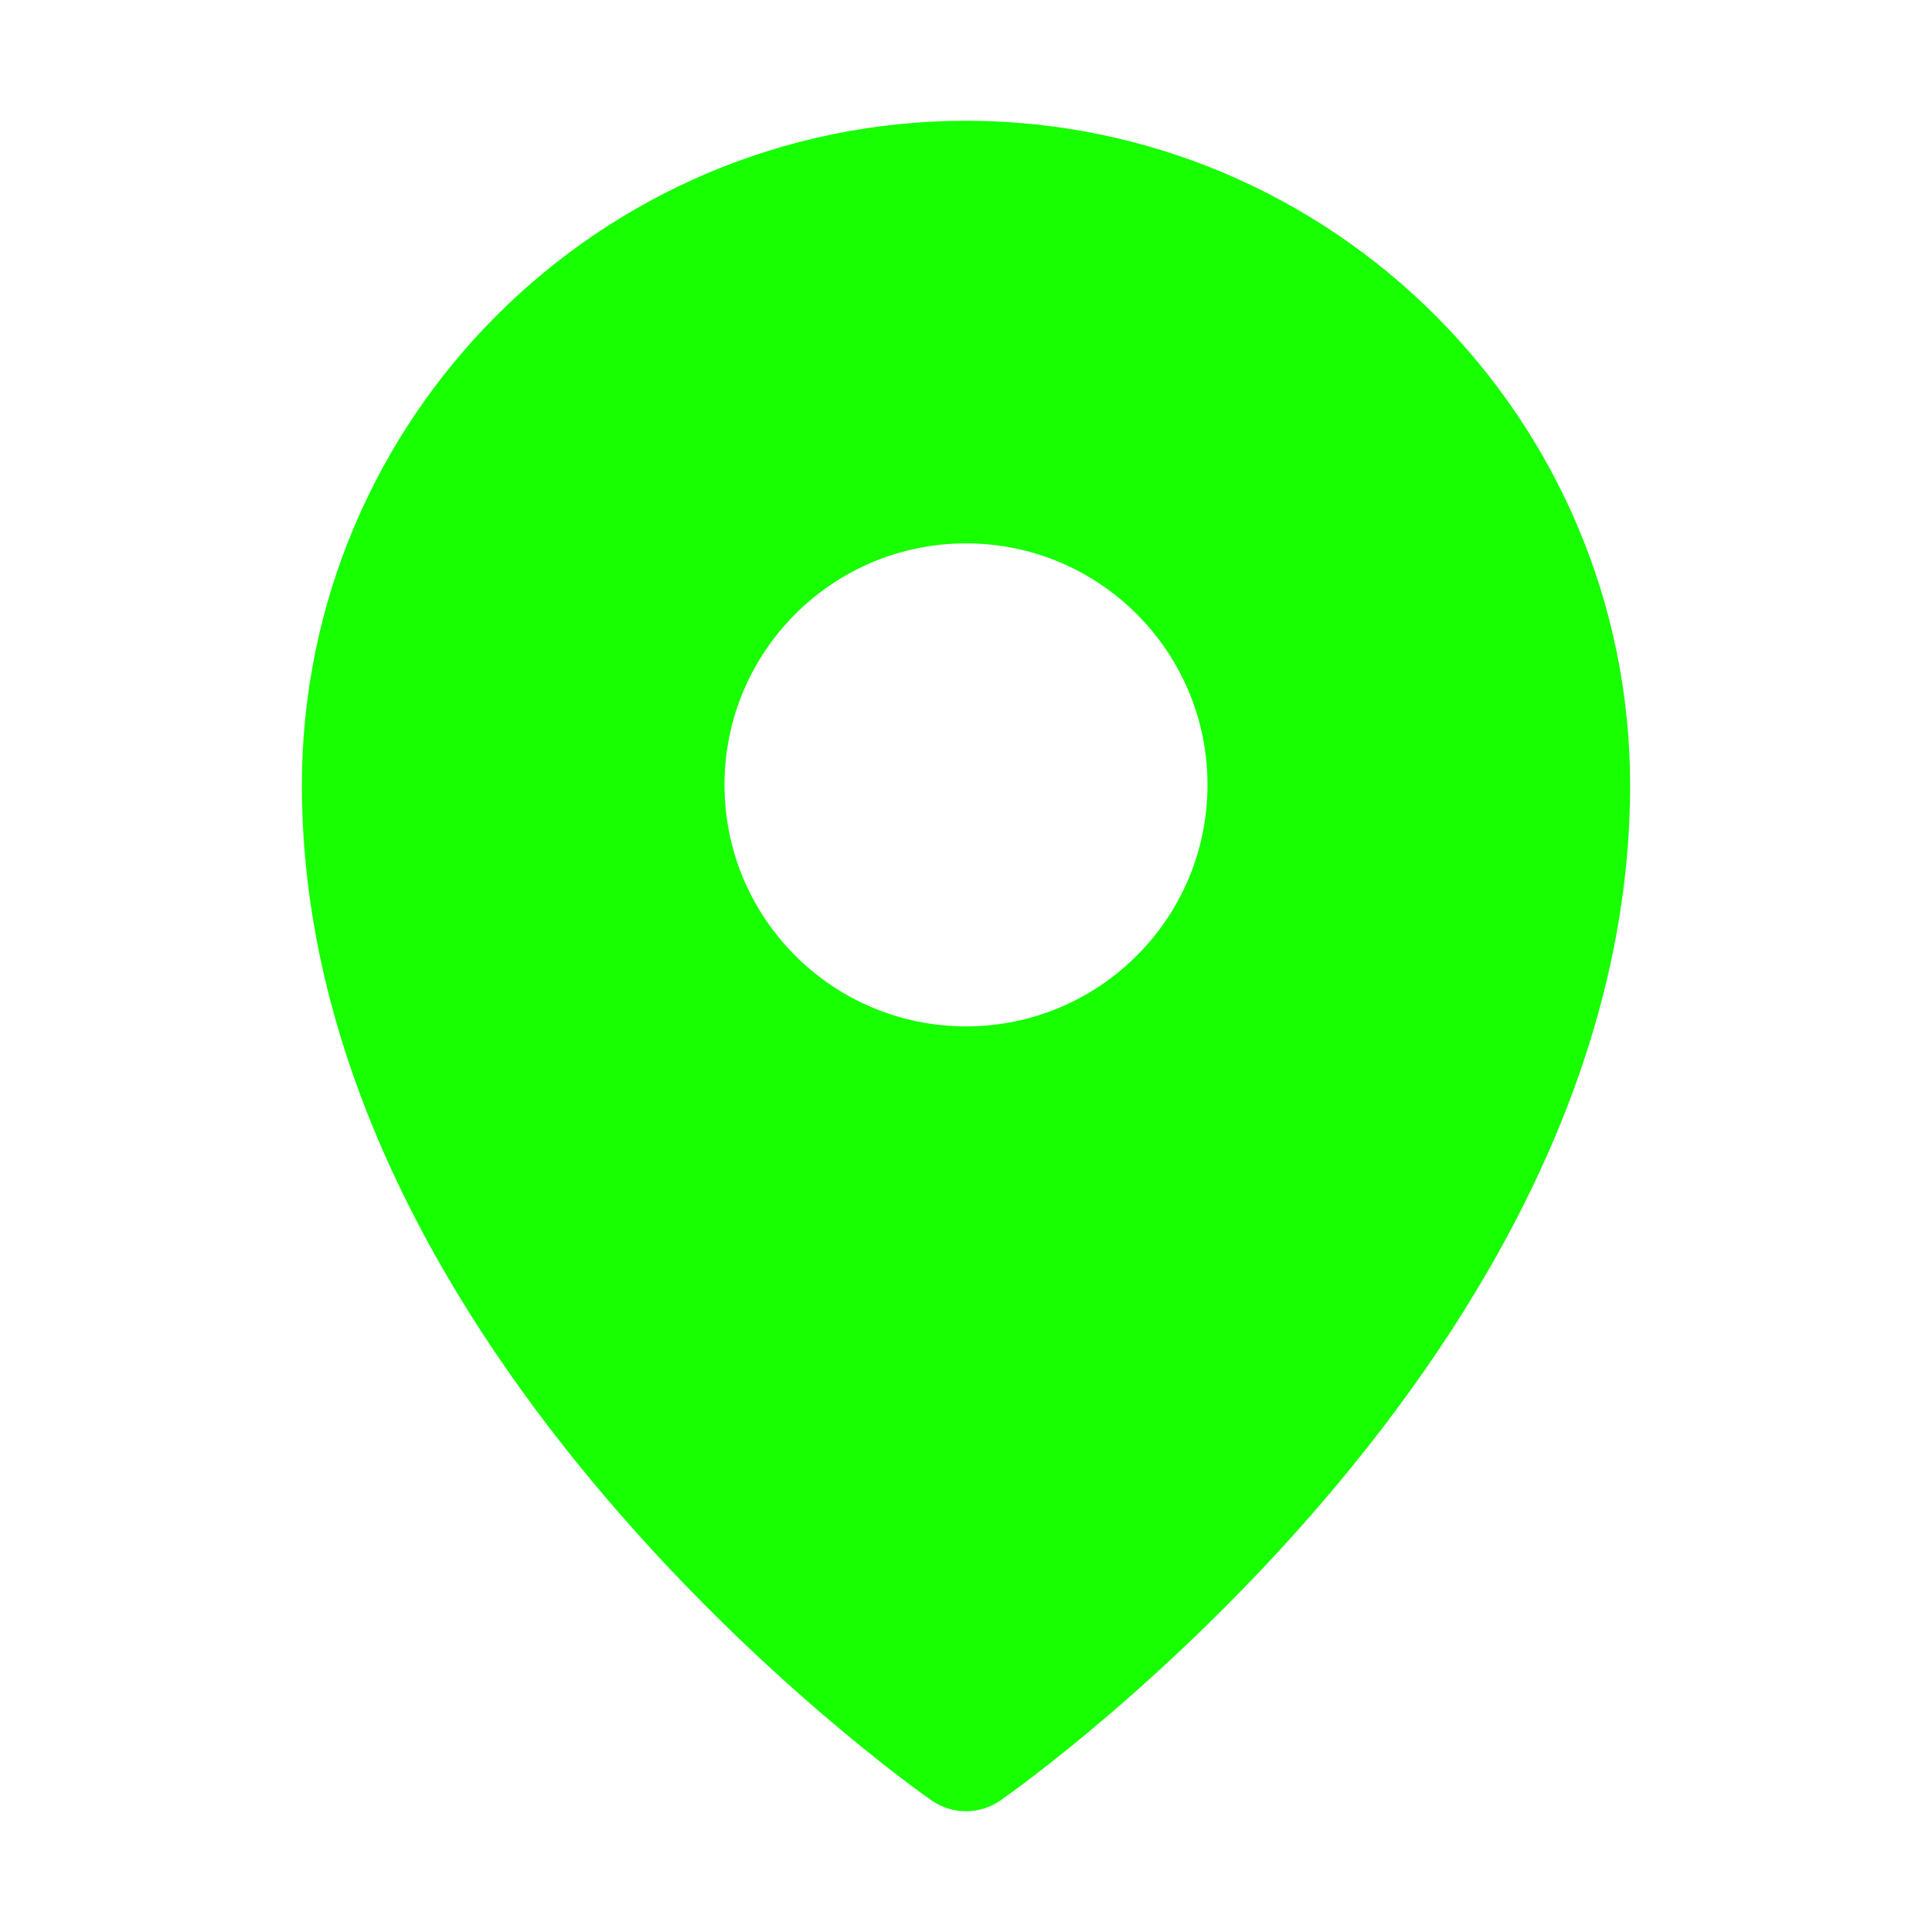
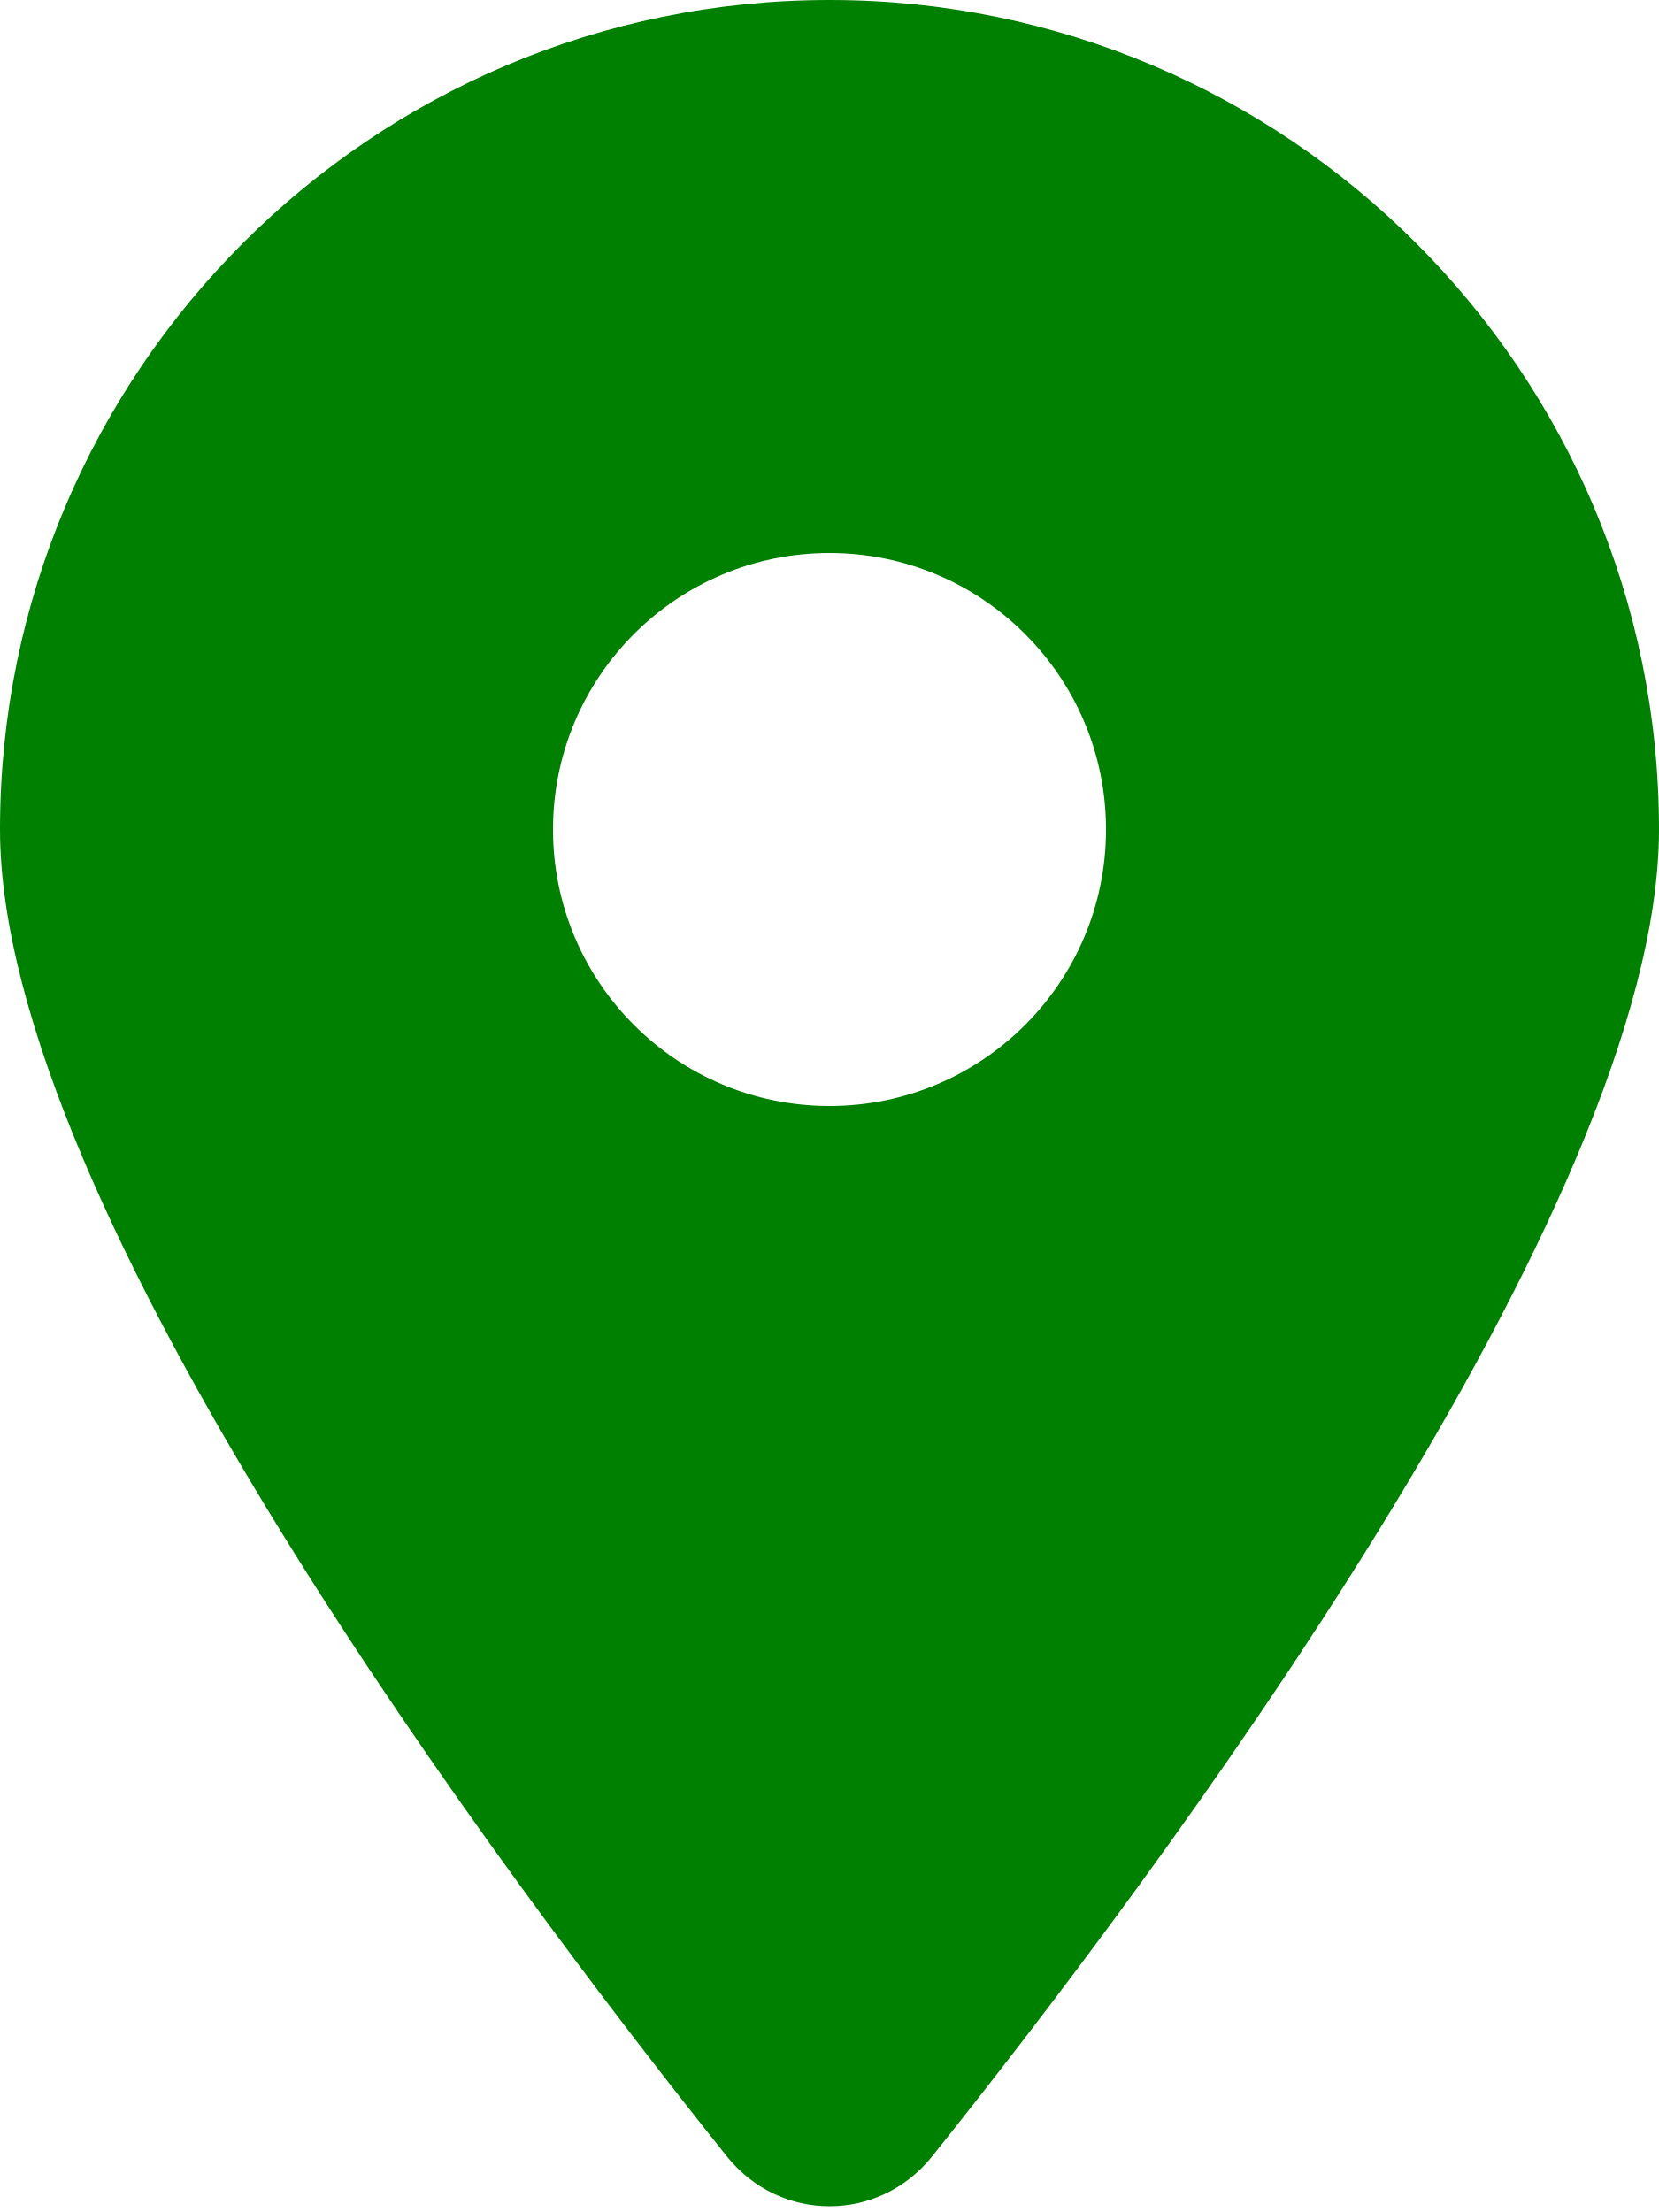
- <svg xmlns="http://www.w3.org/2000/svg" width="1em" height="1em" viewBox="0 0 256 256">
-   <path fill="#17ff00" d="M128 16a88.1 88.1 0 0 0-88 88c0 75.3 80 132.17 83.41 134.55a8 8 0 0 0 9.18 0C136 236.17 216 179.3 216 104a88.1 88.1 0 0 0-88-88Zm0 56a32 32 0 1 1-32 32a32 32 0 0 1 32-32Z" />
+ <svg xmlns="http://www.w3.org/2000/svg" width="384" height="512" viewBox="0 0 384 512">
+   <path fill="#008000" d="M215.7 499.2C267 435 384 279.4 384 192C384 86 298 0 192 0S0 86 0 192c0 87.4 117 243 168.3 307.2c12.3 15.3 35.1 15.3 47.4 0zM192 128a64 64 0 1 1 0 128a64 64 0 1 1 0-128z" />
</svg>
